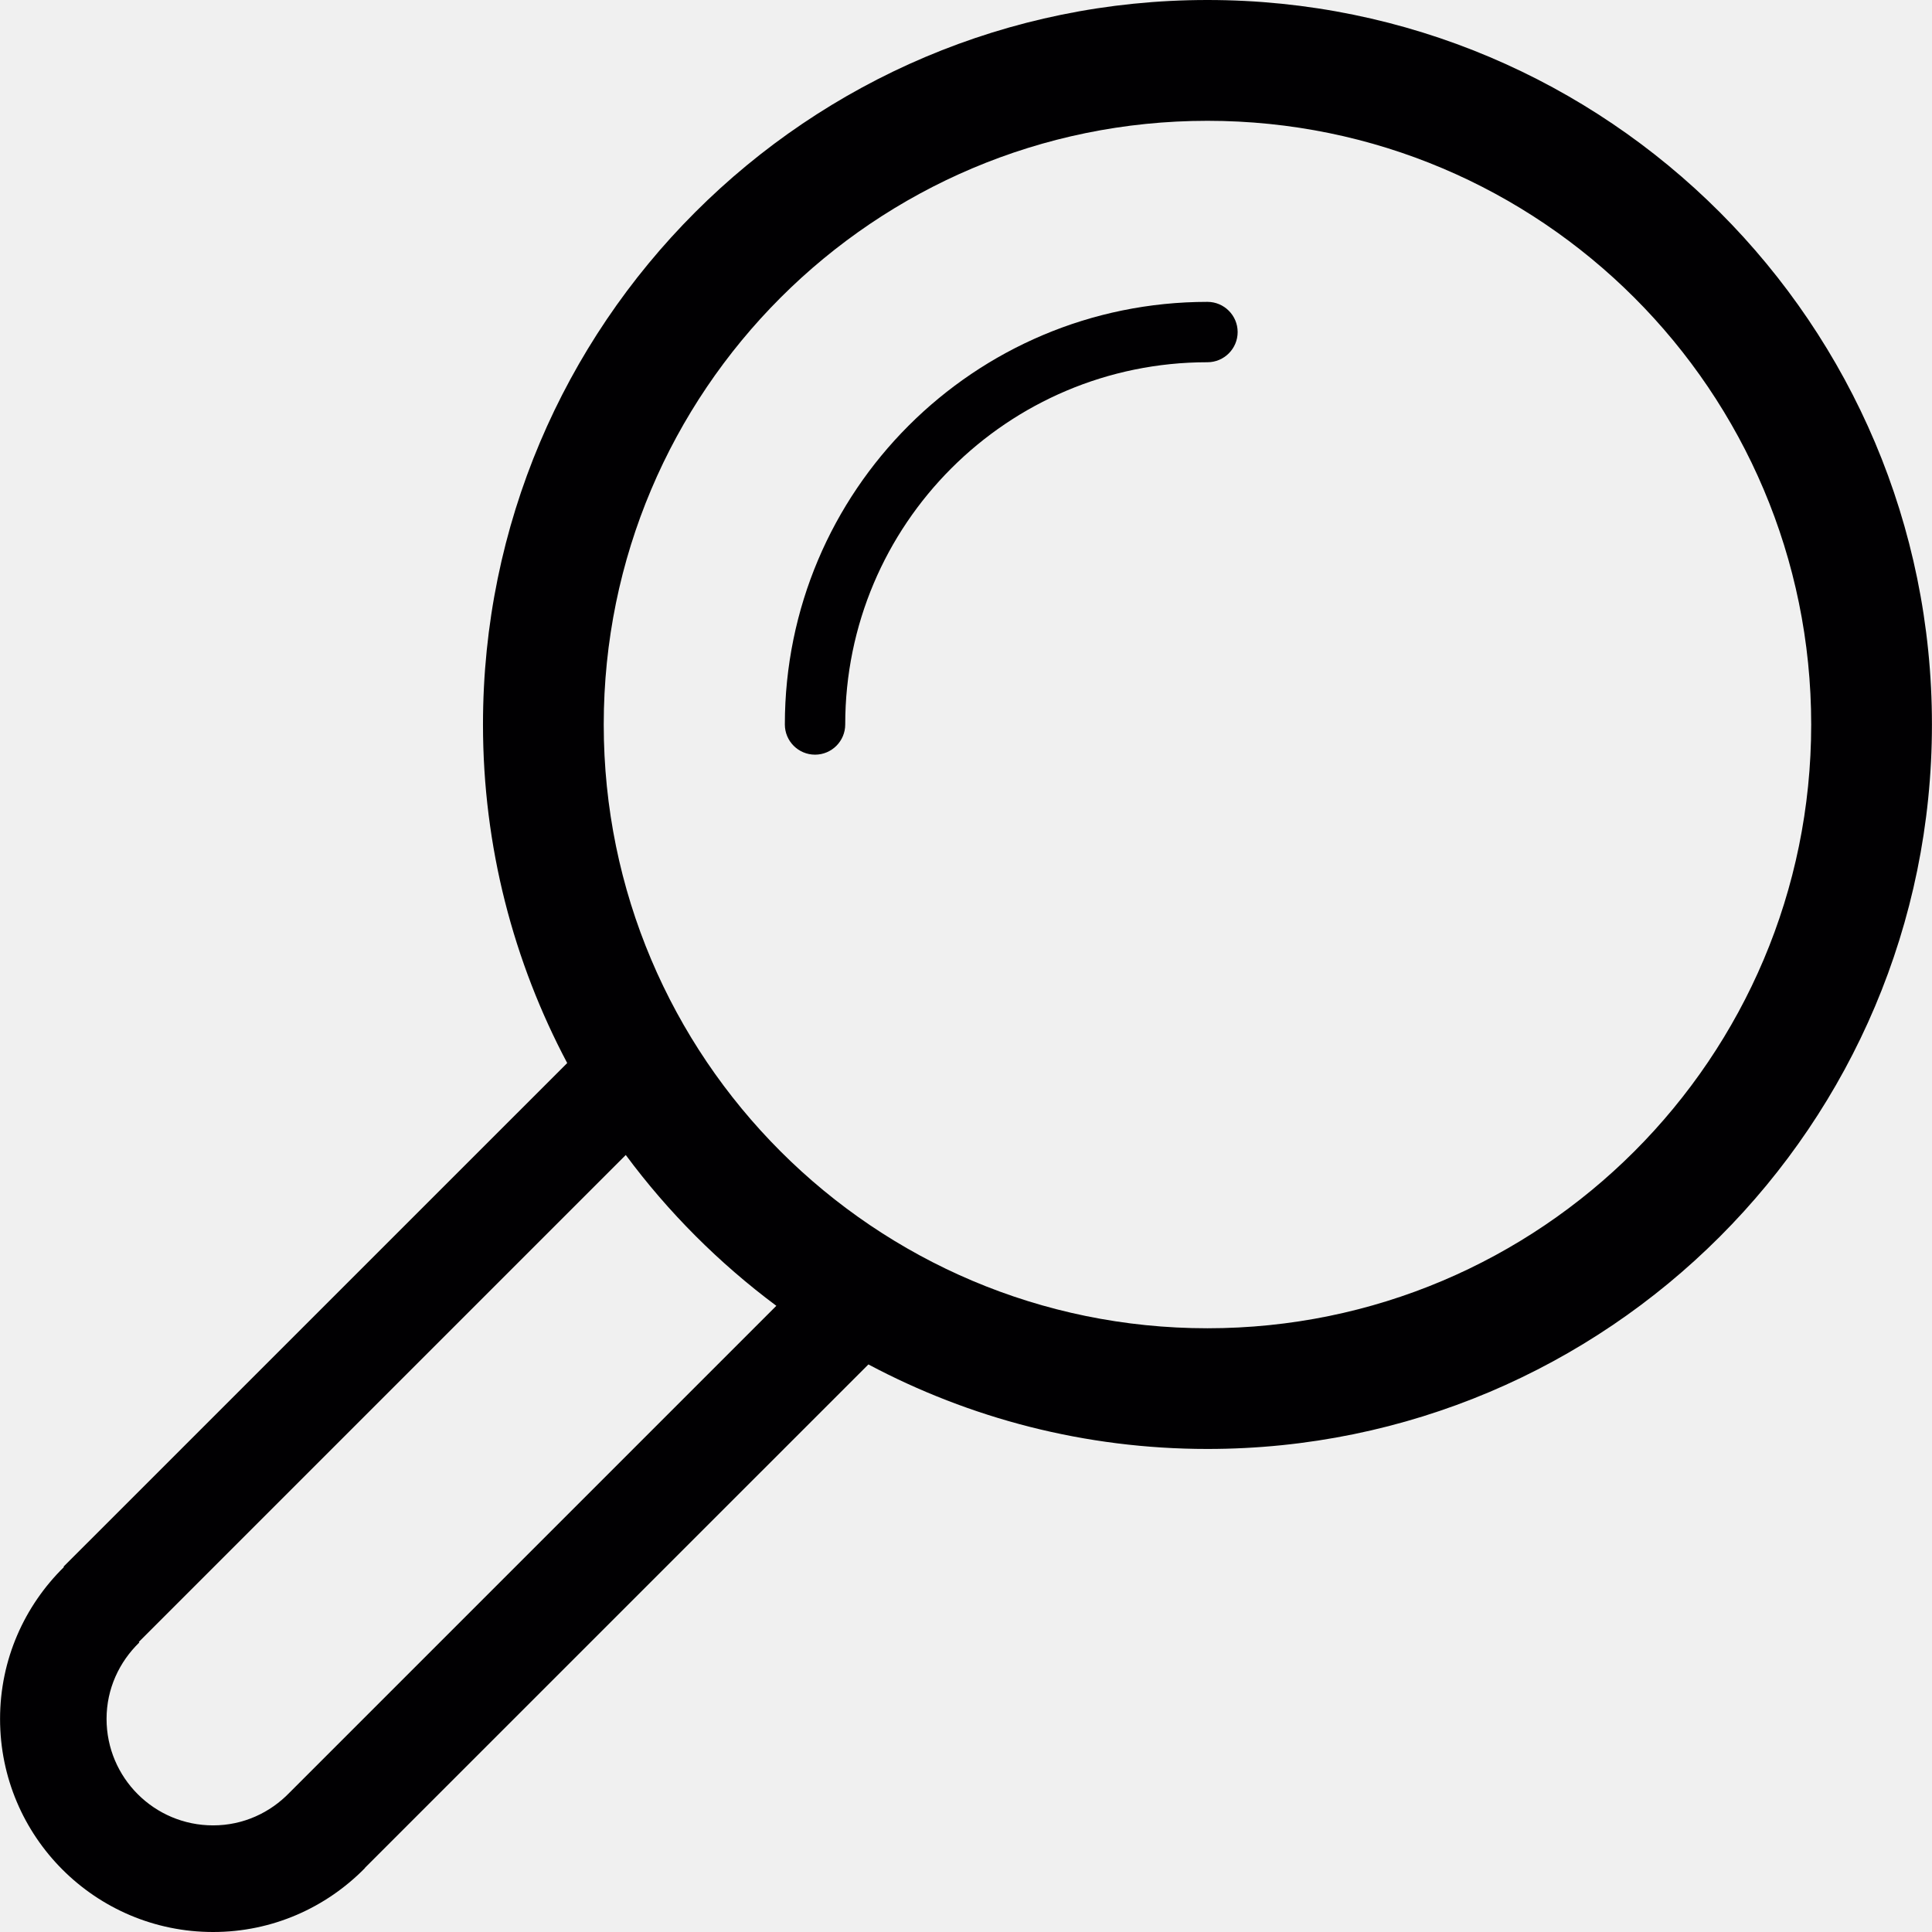
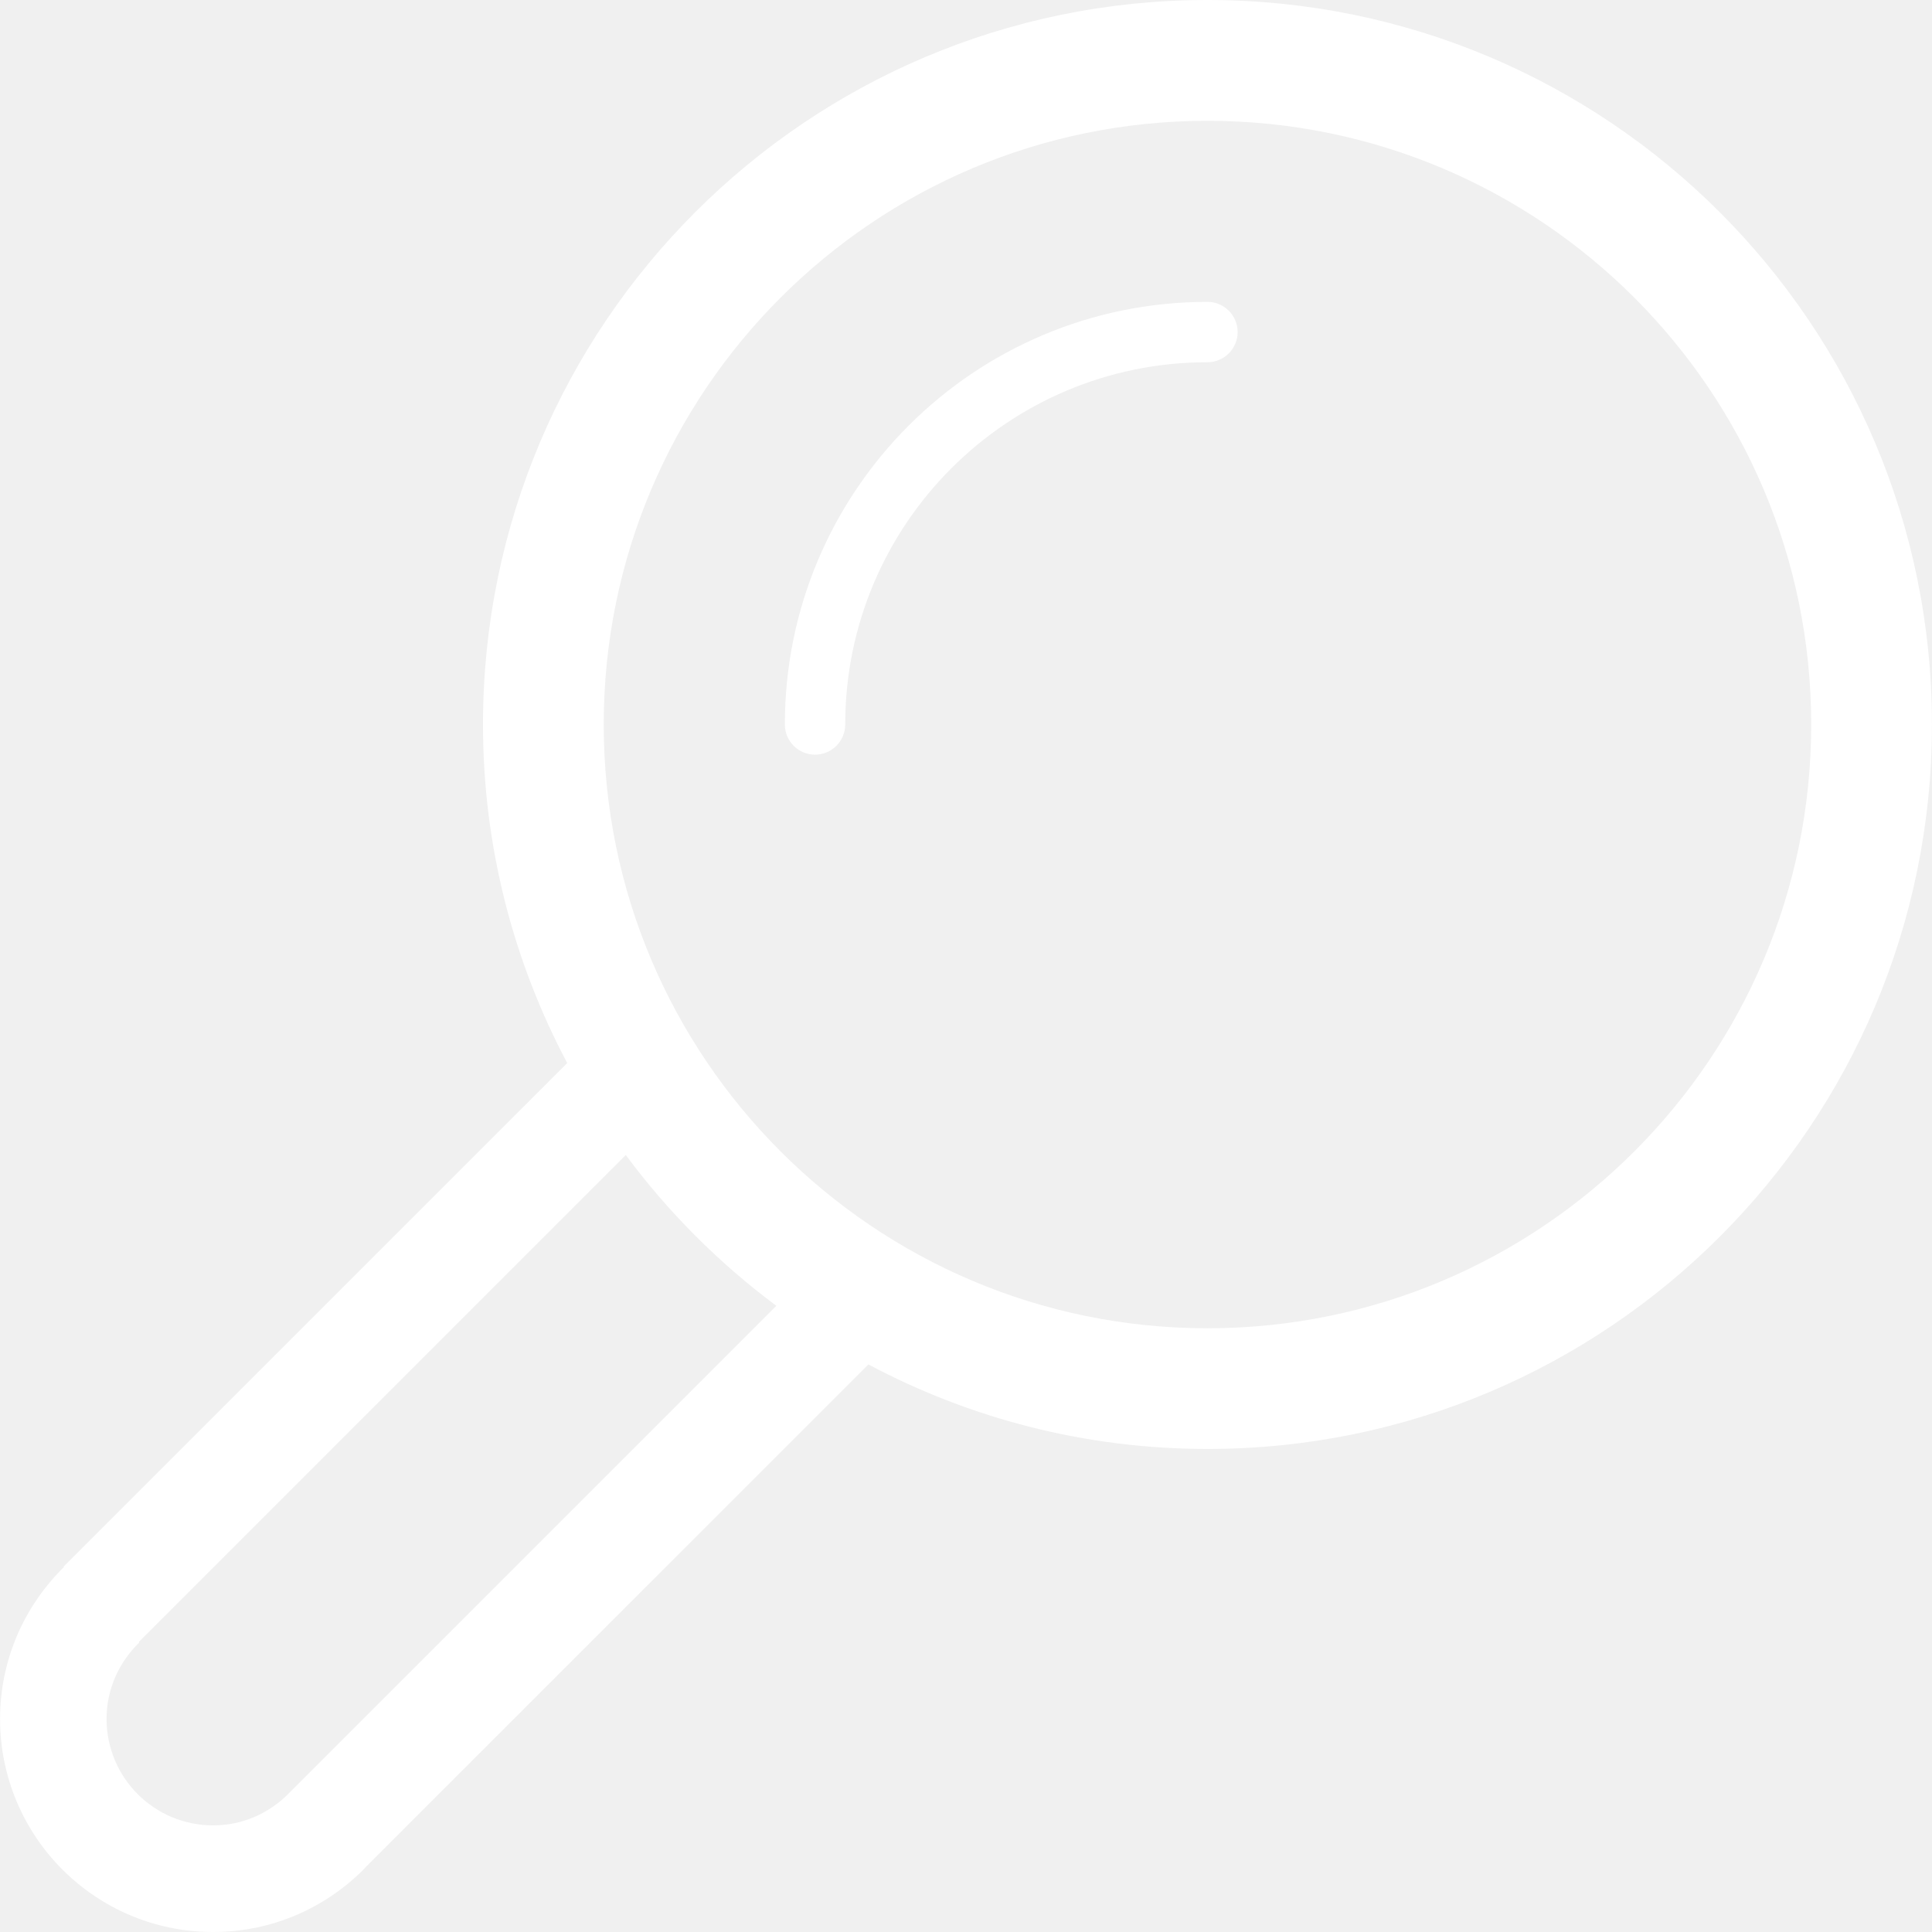
<svg xmlns="http://www.w3.org/2000/svg" version="1.1" id="Capa_1" x="0px" y="0px" viewBox="0 0 32.001 32.001" style="enable-background:new 0 0 32.001 32.001;" xml:space="preserve">
  <g>
    <g id="search_1_">
-       <path style="fill:#010002;" d="M20,0c-6.627,0-12,5.373-12,12c0,2.026,0.507,3.933,1.395,5.608L1.052,25.95l0.007,0.006    c-0.652,0.641-1.058,1.529-1.058,2.516c0,1.949,1.58,3.529,3.529,3.529c0.985,0,1.874-0.406,2.515-1.059L6.043,30.94l8.341-8.34    C16.059,23.491,17.969,24,20,24c6.627,0,12-5.373,12-12S26.628,0,20,0z M4.796,29.692c-0.322,0.334-0.768,0.543-1.266,0.543    c-0.975,0-1.765-0.789-1.765-1.764c0-0.498,0.21-0.943,0.543-1.266l-0.009-0.008l8.066-8.066c0.705,0.951,1.545,1.791,2.494,2.498    L4.796,29.692z M20,22.001c-5.522,0-10-4.479-10-10c0-5.522,4.478-10,10-10c5.521,0,10,4.478,10,10    C30,17.522,25.521,22.001,20,22.001z" />
-       <path style="fill:#010002;" d="M20,5c-3.867,0-7,3.134-7,7c0,0.276,0.224,0.5,0.5,0.5s0.5-0.224,0.5-0.5c0-3.313,2.686-6,6-6    c0.275,0,0.5-0.224,0.5-0.5S20.275,5,20,5z" />
+       <path style="fill:#fff;" d="M20,0c-6.627,0-12,5.373-12,12c0,2.026,0.507,3.933,1.395,5.608L1.052,25.95l0.007,0.006    c-0.652,0.641-1.058,1.529-1.058,2.516c0,1.949,1.58,3.529,3.529,3.529c0.985,0,1.874-0.406,2.515-1.059L6.043,30.94l8.341-8.34    C16.059,23.491,17.969,24,20,24c6.627,0,12-5.373,12-12S26.628,0,20,0z M4.796,29.692c-0.322,0.334-0.768,0.543-1.266,0.543    c-0.975,0-1.765-0.789-1.765-1.764c0-0.498,0.21-0.943,0.543-1.266l-0.009-0.008l8.066-8.066c0.705,0.951,1.545,1.791,2.494,2.498    L4.796,29.692z M20,22.001c-5.522,0-10-4.479-10-10c0-5.522,4.478-10,10-10c5.521,0,10,4.478,10,10    C30,17.522,25.521,22.001,20,22.001z" />
+       <path style="fill:#fff;" d="M20,5c-3.867,0-7,3.134-7,7c0,0.276,0.224,0.5,0.5,0.5s0.5-0.224,0.5-0.5c0-3.313,2.686-6,6-6    c0.275,0,0.5-0.224,0.5-0.5S20.275,5,20,5z" />
    </g>
  </g>
  <g>
</g>
  <g>
</g>
  <g>
</g>
  <g>
</g>
  <g>
</g>
  <g>
</g>
  <g>
</g>
  <g>
</g>
  <g>
</g>
  <g>
</g>
  <g>
</g>
  <g>
</g>
  <g>
</g>
  <g>
</g>
  <g>
</g>
</svg>
